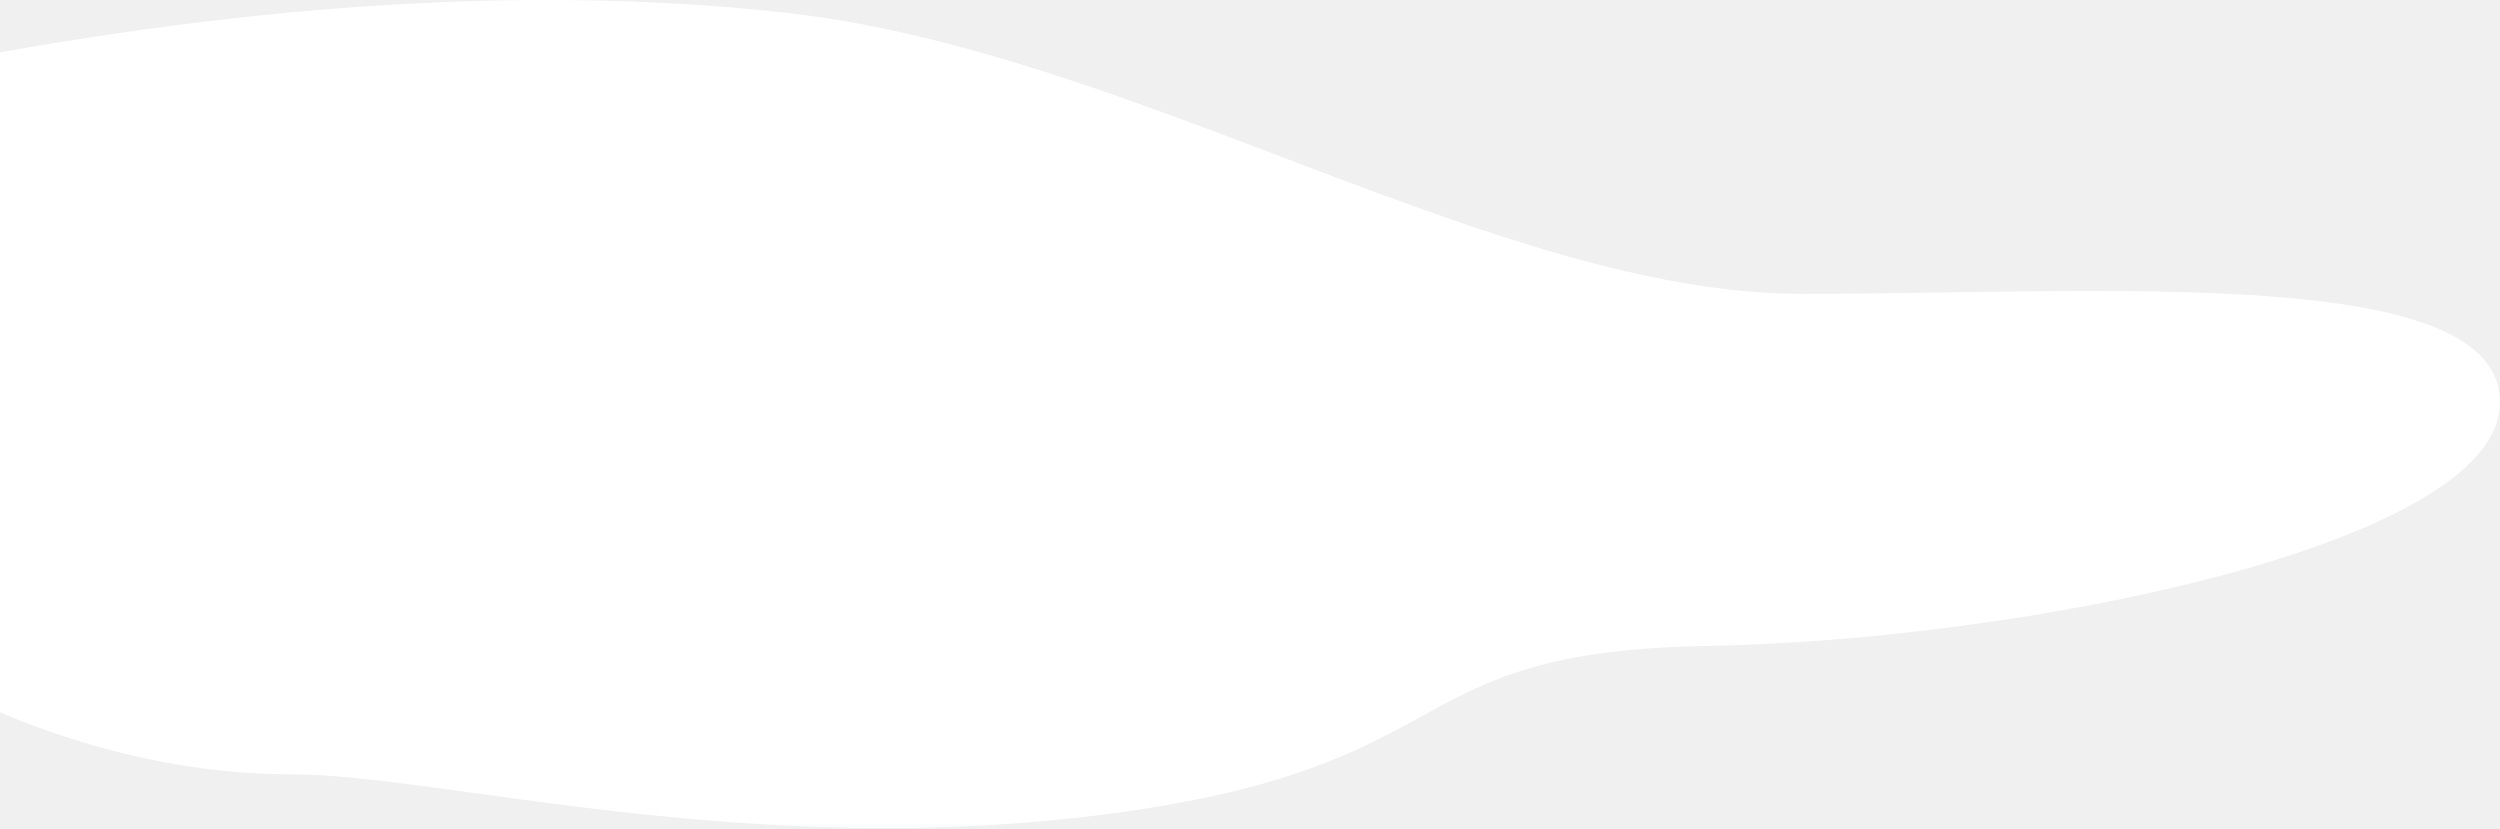
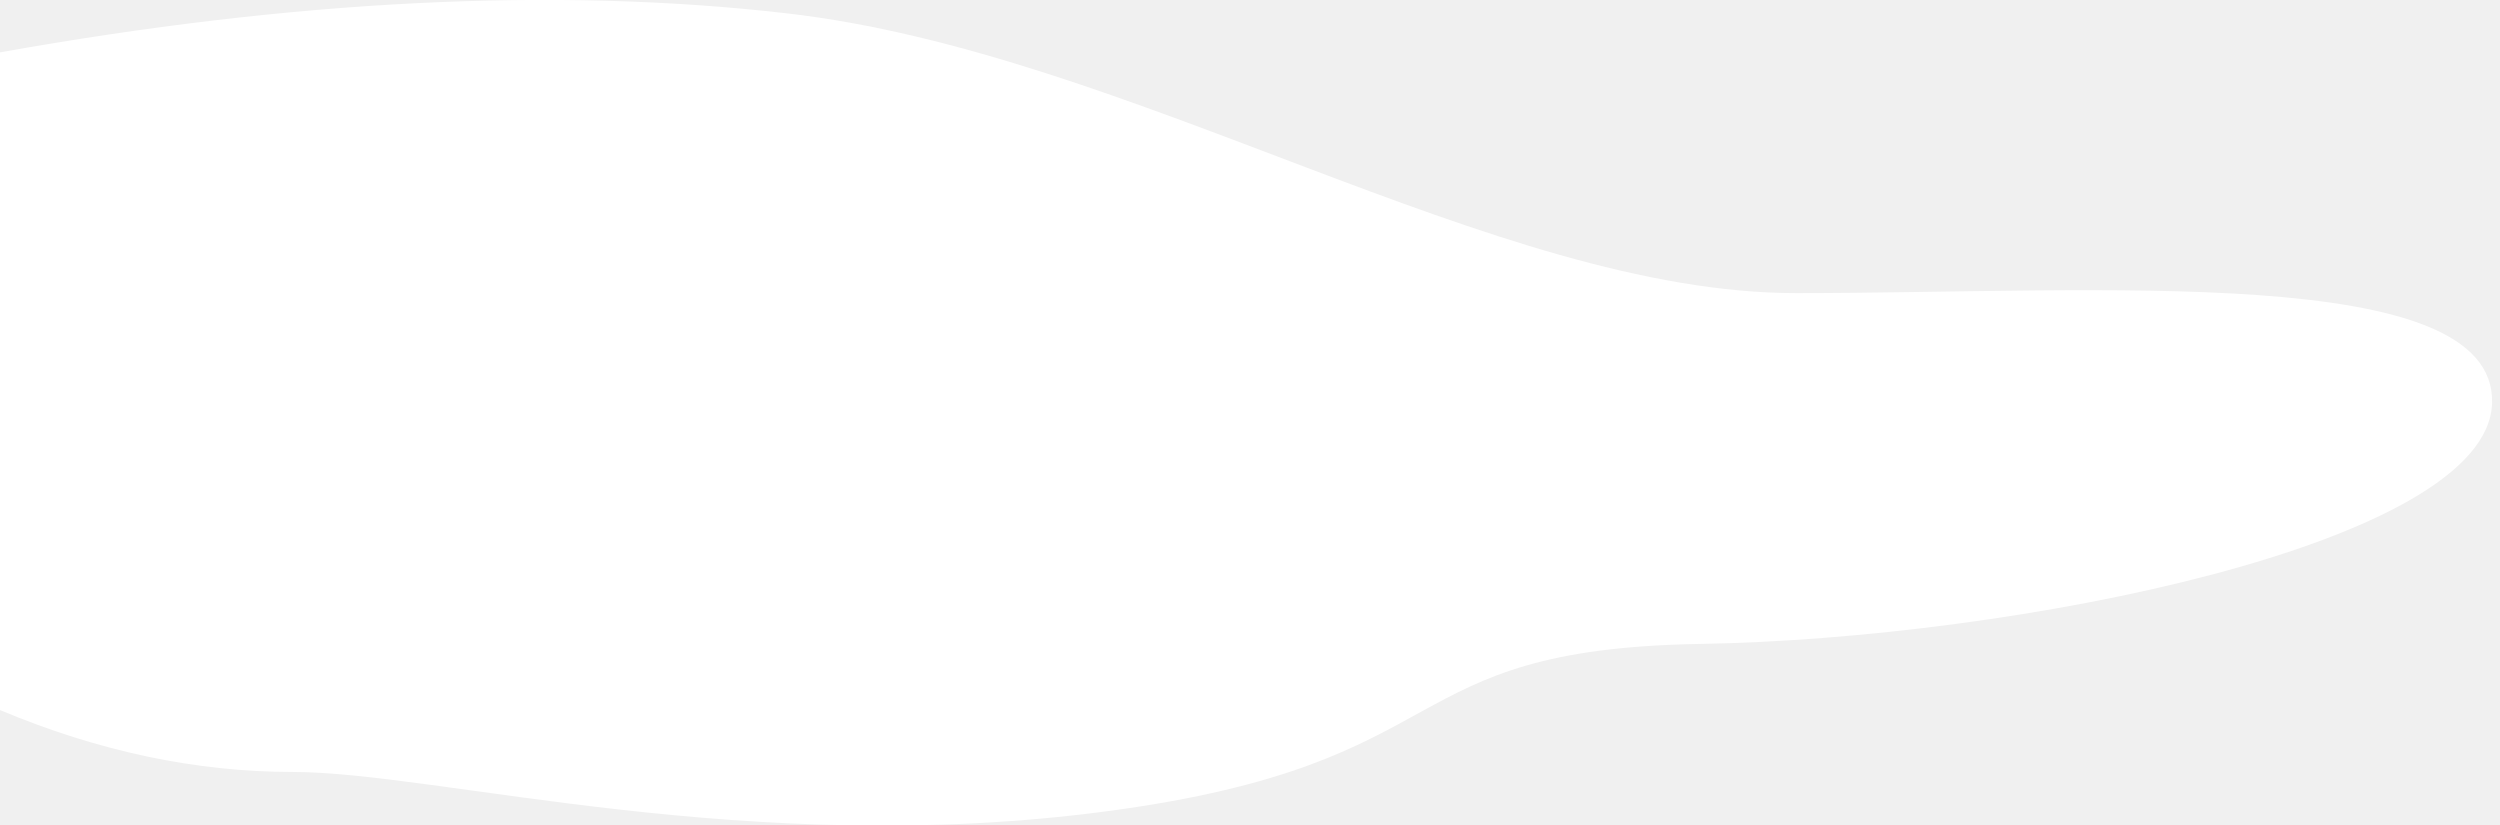
- <svg xmlns="http://www.w3.org/2000/svg" id="Layer_1" data-name="Layer 1" viewBox="0 0 471 156">
-   <defs>
-     <style>.cls-1{fill:#fff;fill-rule:evenodd;}</style>
-   </defs>
-   <path class="cls-1" d="M213.3,211.87q83.29-14.79,148.48-7.4c65.2,7.4,134,52.9,191,52.9s132.32-5.81,131.51,20.82-90.43,44.5-149.55,45.52-44.09,22.47-112,31.56S296,347.9,268.57,347.9q-27.37,0-55.27-11.67Z" transform="translate(-213.3 -202.01)" />
+ <svg xmlns="http://www.w3.org/2000/svg" id="Layer_1" data-name="Layer 1" viewBox="0 0 472.5 155.8">
+   <path d="M0,9.9Q83.3-5,148.5,2.5c65.2,7.4,134,52.9,191,52.9S471.8,49.5,471,76.2s-90.4,44.5-149.6,45.5-44,22.5-112,31.6-126.7-7.4-154.1-7.4q-27.4,0-55.3-11.7Z" fill="#fff" fill-rule="evenodd" />
</svg>
